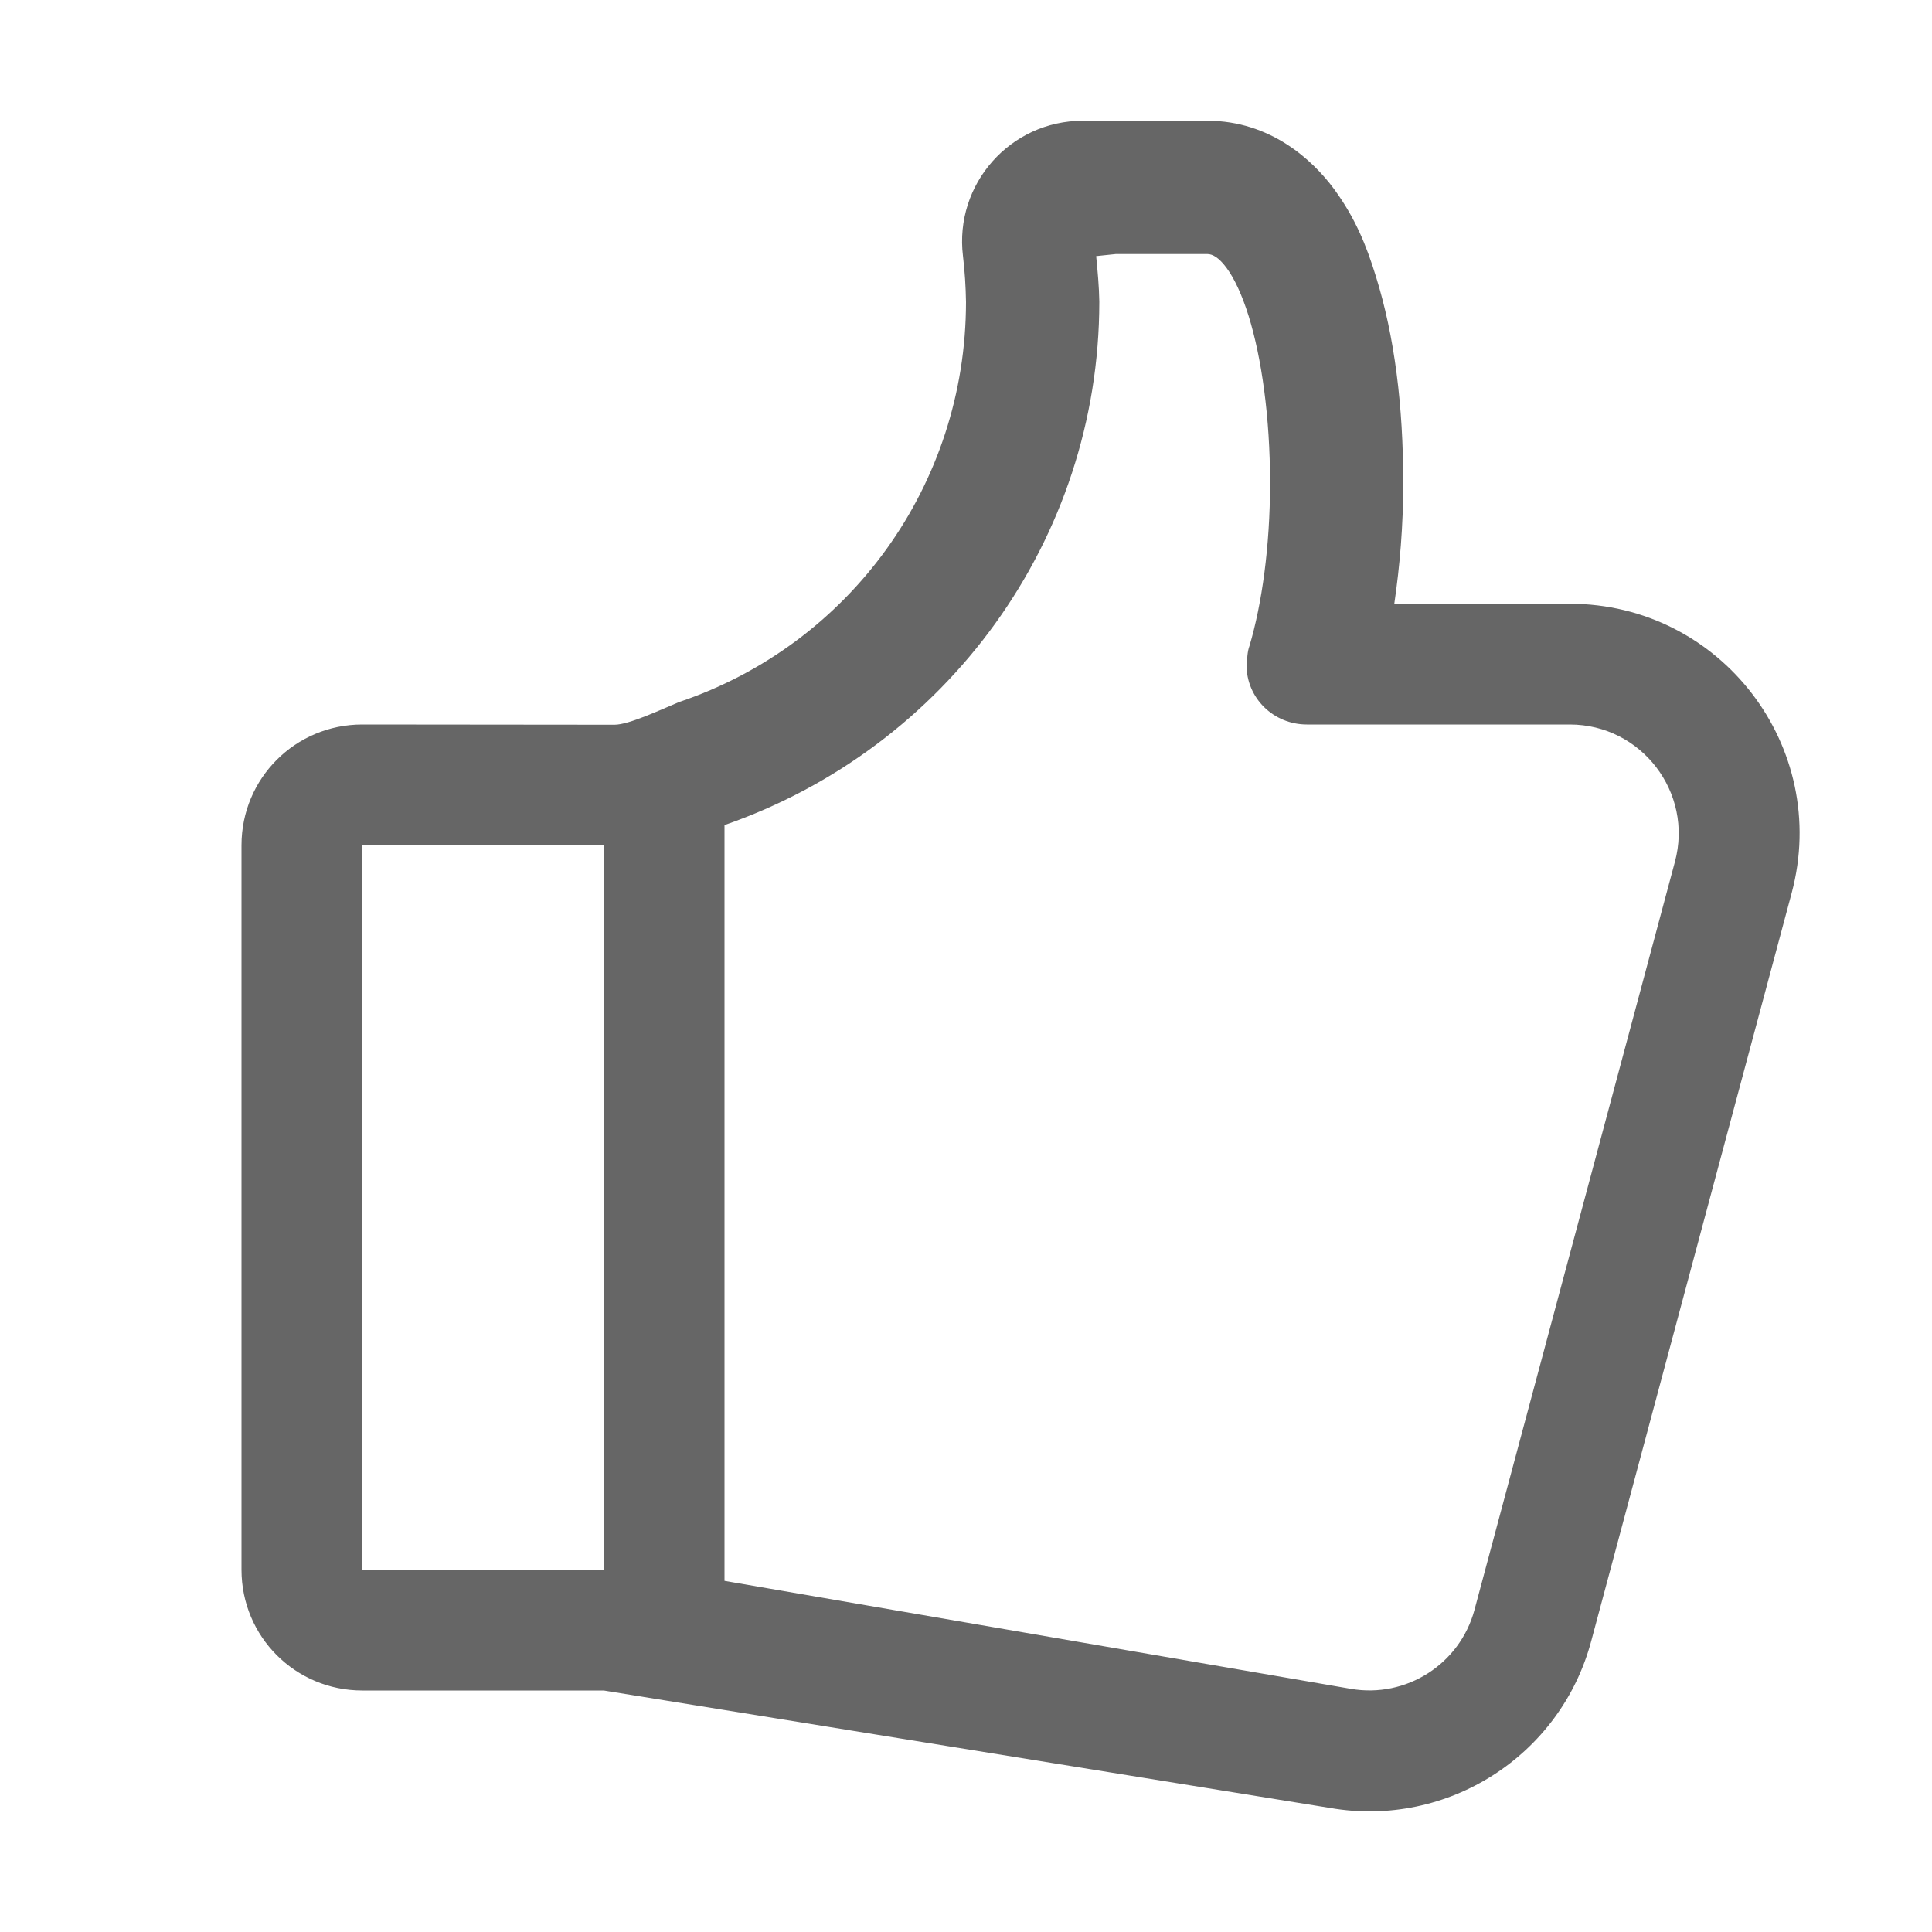
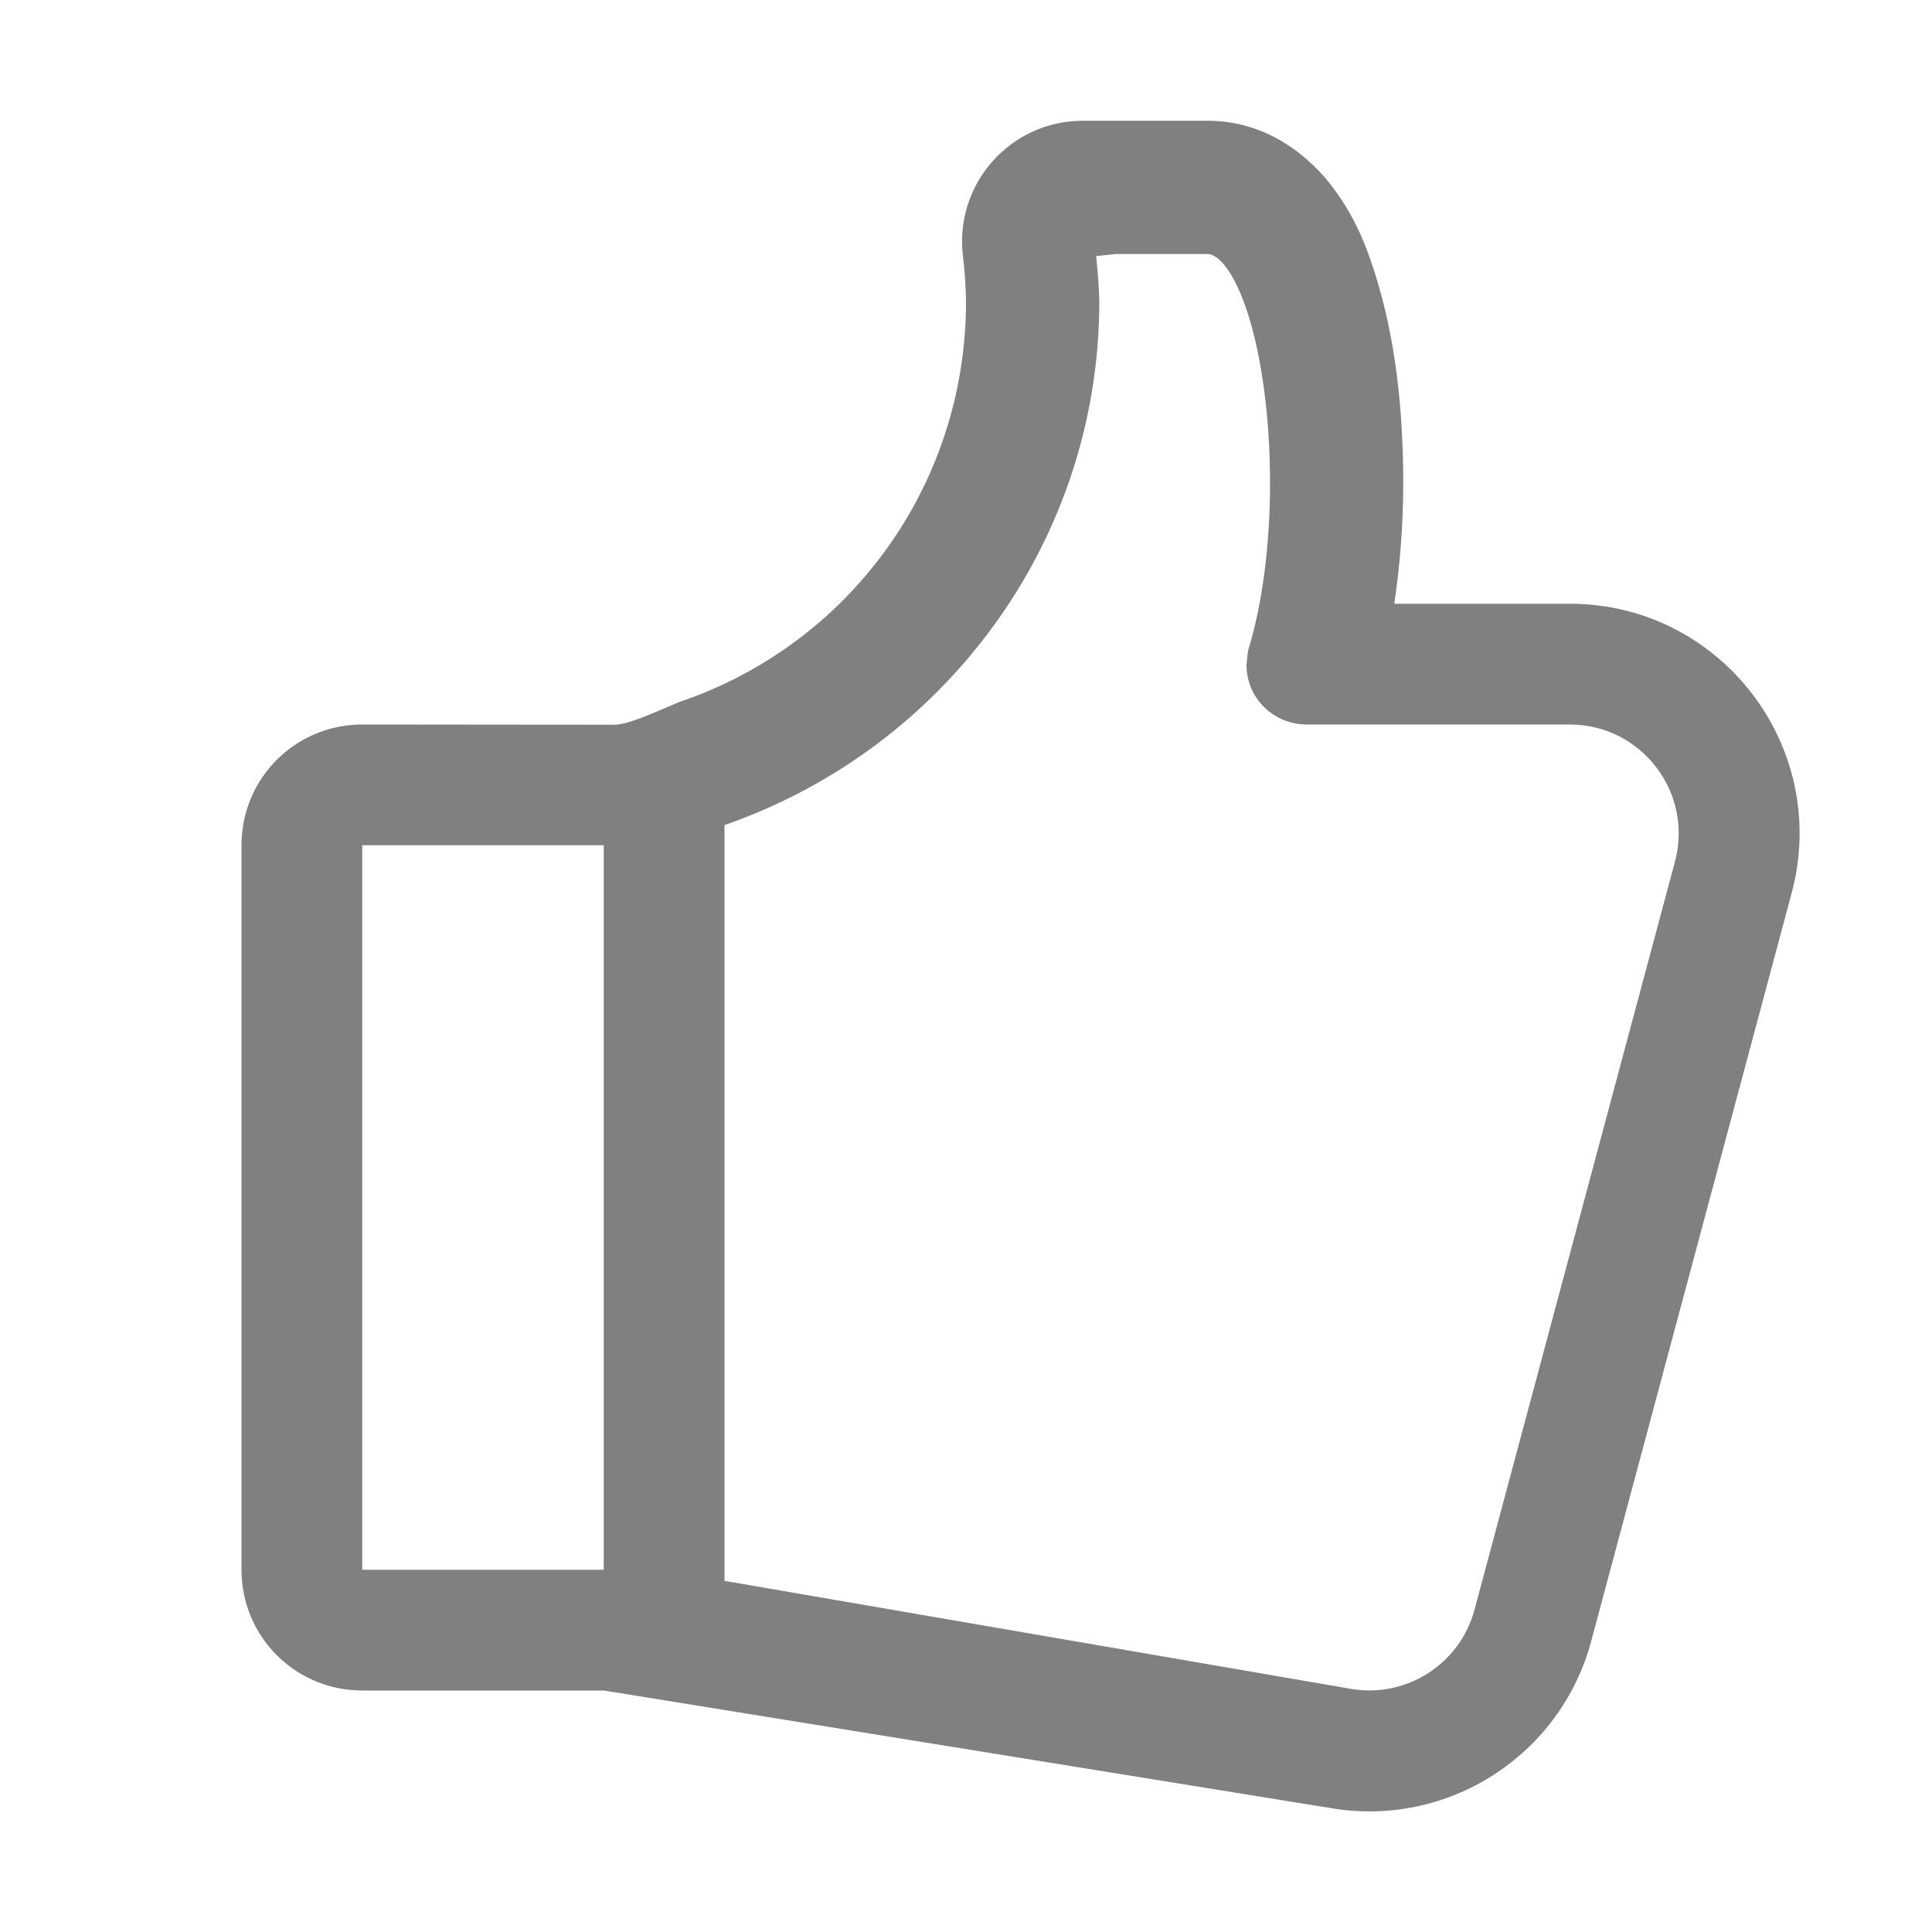
<svg xmlns="http://www.w3.org/2000/svg" width="16" height="16" version="1.1">
-   <path d="M 8.967,1 C 8.367,1 7.902,1.525 7.975,2.121 7.99,2.248 7.998,2.375 8,2.502 7.999,4.012 7.041,5.336 5.624,5.814 5.476,5.875 5.21,6.002 5.089,6.002 L 3,6 C 2.446,6 2,6.446 2,7 v 6 c 0,0.554 0.446,1 1,1 h 2 l 6.016,0.973 c 0.97,0.168 1.908,-0.432 2.162,-1.383 L 14.838,7.395 C 15.161,6.186 14.251,5 13,5 h -1.453 c 0.046,-0.314 0.074,-0.645 0.074,-1 0,-0.637 -0.071,-1.213 -0.227,-1.713 C 11.317,2.037 11.225,1.806 11.047,1.564 10.869,1.323 10.518,1 10,1 Z M 9.24,2.104 H 10 c 0.041,0 0.095,0.029 0.158,0.115 0.064,0.086 0.128,0.223 0.182,0.396 C 10.448,2.962 10.518,3.455 10.518,4 c 0,0.529 -0.068,1.003 -0.17,1.348 -0.02,0.052 -0.018,0.112 -0.025,0.158 0,0.276 0.224,0.494 0.5,0.494 H 13 c 0.594,2.615e-4 1.025,0.564 0.871,1.137 l -1.66,6.195 c -0.121,0.45 -0.566,0.734 -1.025,0.654 L 6,13.092 V 6.833 C 7.839,6.194 9.103,4.468 9.104,2.5 V 2.498 C 9.102,2.372 9.09,2.247 9.078,2.121 Z M 3,7 h 2 v 6 H 3 Z" style="font-variation-settings:normal;fill:#666666" />
+   <path d="M 8.967,1 C 8.367,1 7.902,1.525 7.975,2.121 7.99,2.248 7.998,2.375 8,2.502 7.999,4.012 7.041,5.336 5.624,5.814 5.476,5.875 5.21,6.002 5.089,6.002 L 3,6 C 2.446,6 2,6.446 2,7 v 6 c 0,0.554 0.446,1 1,1 h 2 l 6.016,0.973 c 0.97,0.168 1.908,-0.432 2.162,-1.383 L 14.838,7.395 C 15.161,6.186 14.251,5 13,5 h -1.453 c 0.046,-0.314 0.074,-0.645 0.074,-1 0,-0.637 -0.071,-1.213 -0.227,-1.713 C 11.317,2.037 11.225,1.806 11.047,1.564 10.869,1.323 10.518,1 10,1 Z M 9.24,2.104 H 10 c 0.041,0 0.095,0.029 0.158,0.115 0.064,0.086 0.128,0.223 0.182,0.396 C 10.448,2.962 10.518,3.455 10.518,4 c 0,0.529 -0.068,1.003 -0.17,1.348 -0.02,0.052 -0.018,0.112 -0.025,0.158 0,0.276 0.224,0.494 0.5,0.494 H 13 c 0.594,2.615e-4 1.025,0.564 0.871,1.137 l -1.66,6.195 c -0.121,0.45 -0.566,0.734 -1.025,0.654 L 6,13.092 V 6.833 C 7.839,6.194 9.103,4.468 9.104,2.5 V 2.498 C 9.102,2.372 9.09,2.247 9.078,2.121 Z M 3,7 h 2 v 6 H 3 Z" fill="#808080" />
</svg>
